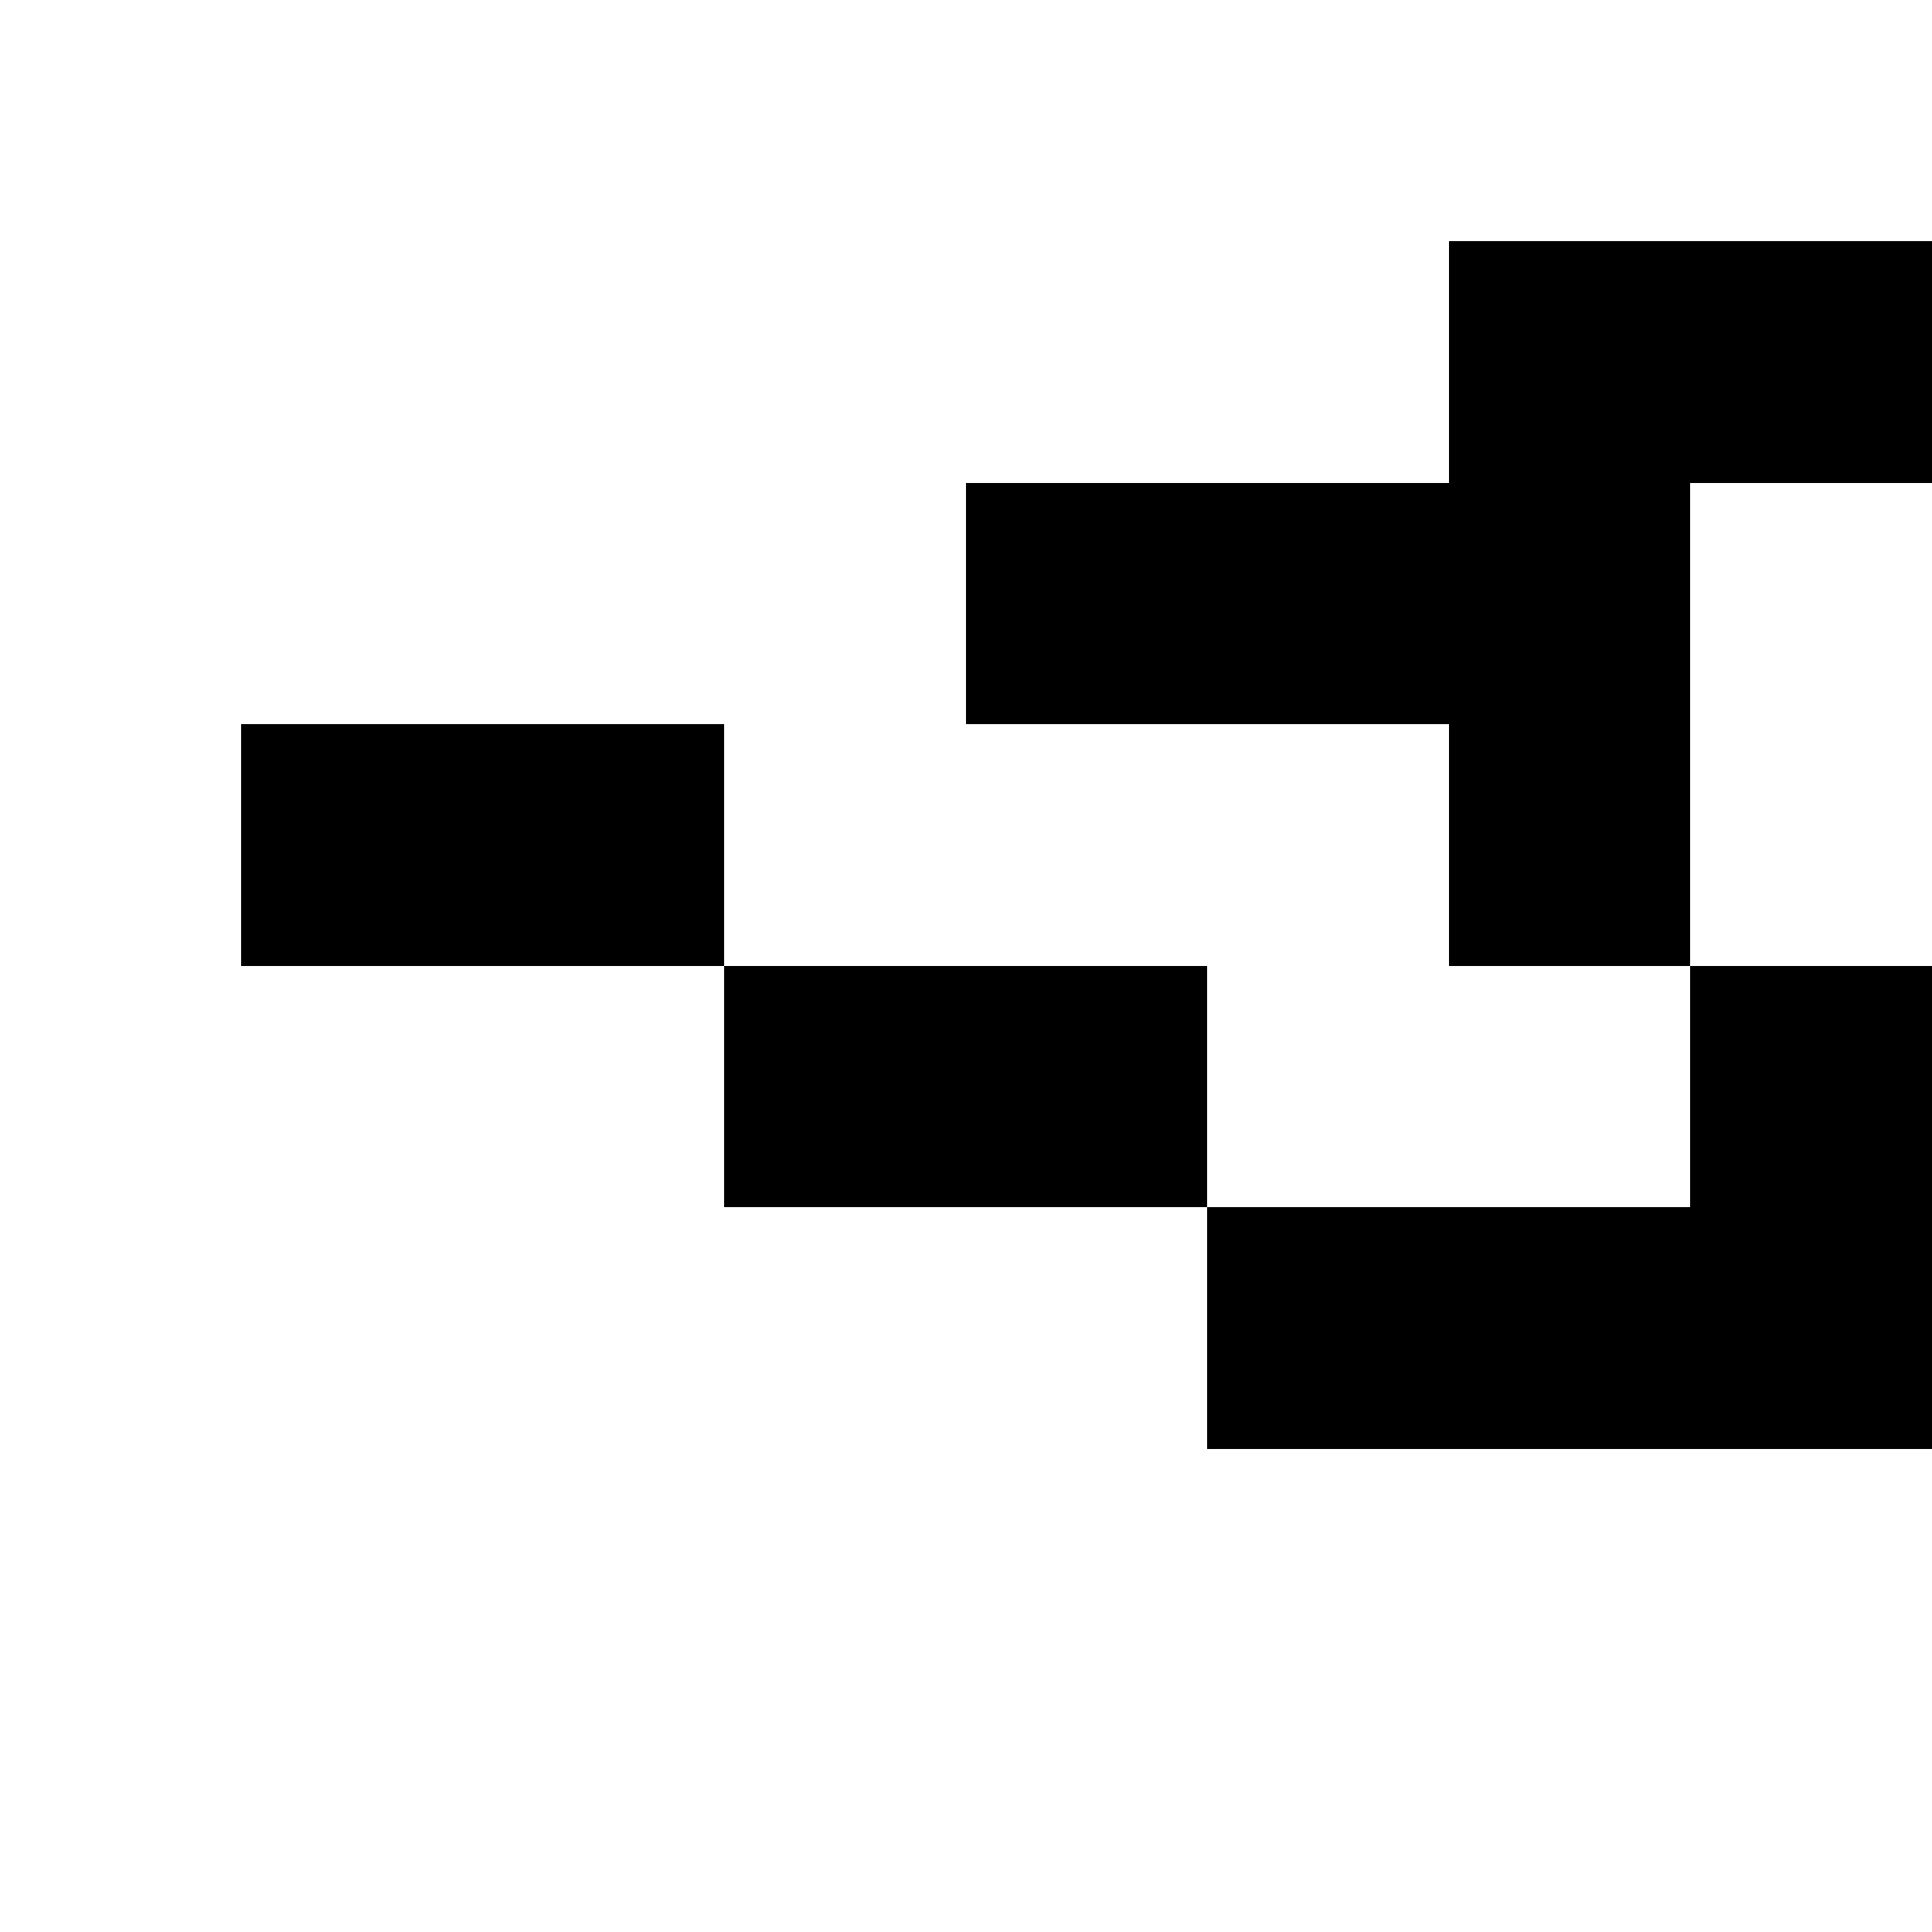
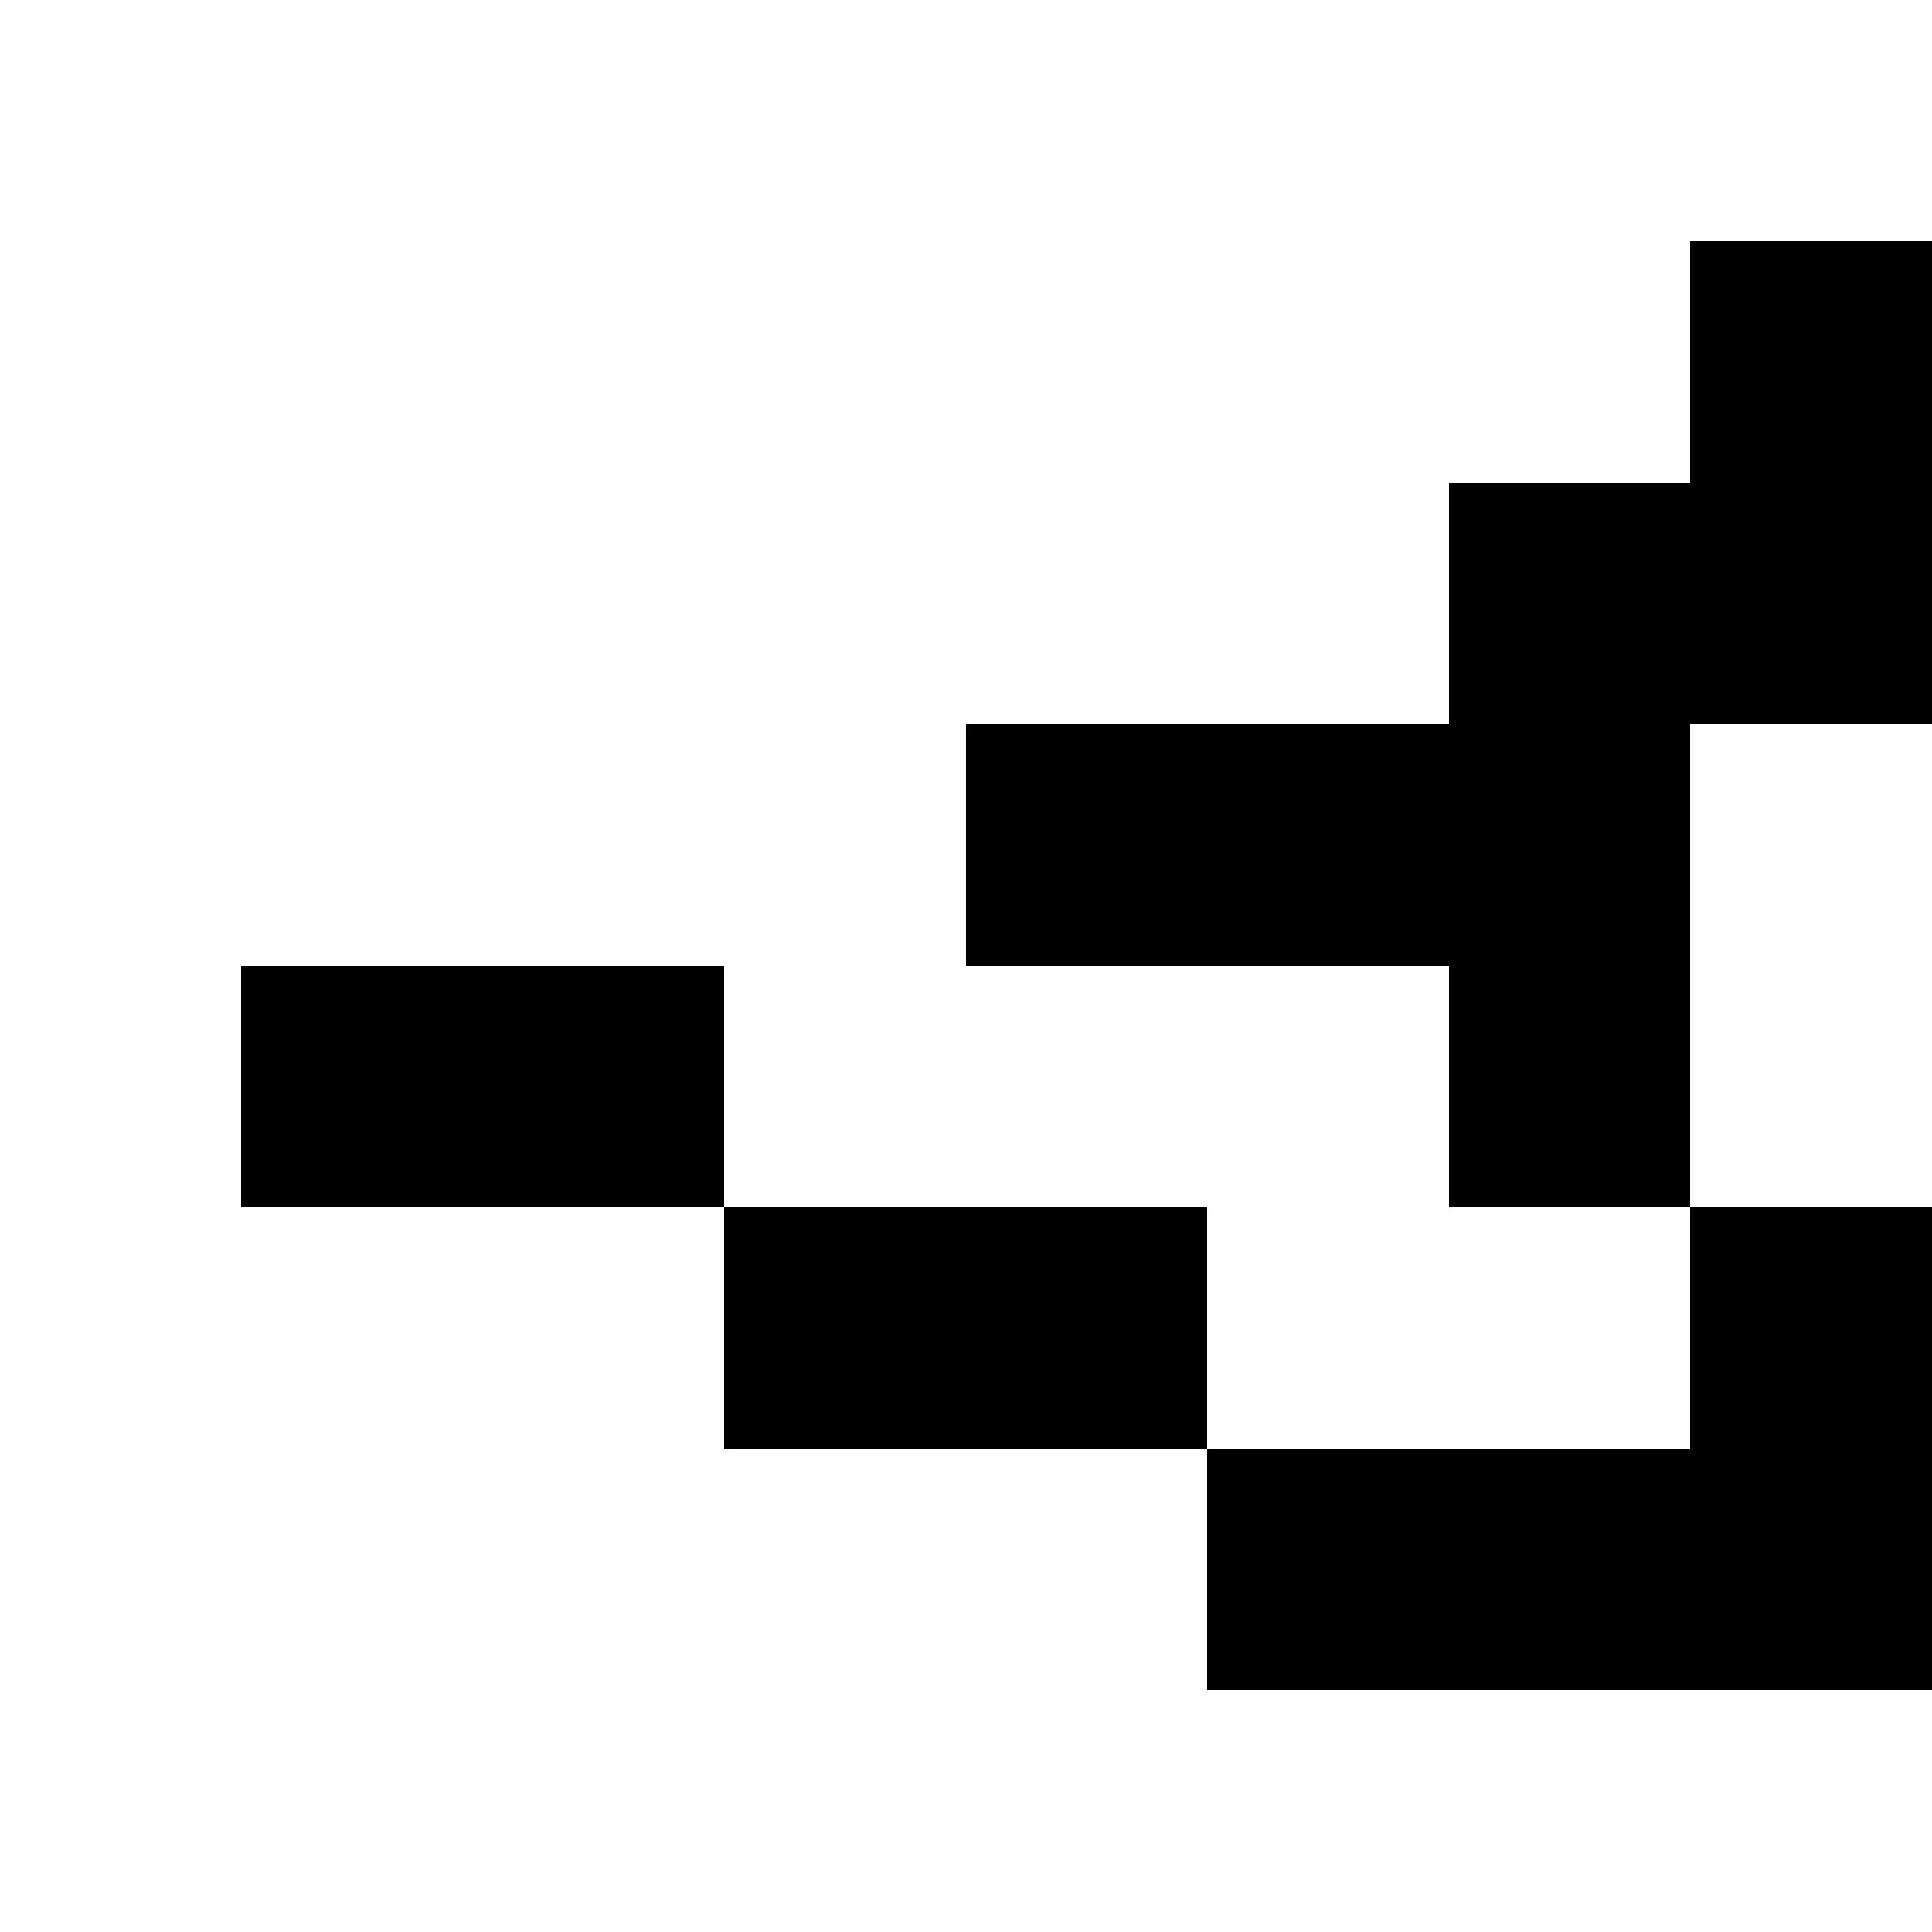
<svg xmlns="http://www.w3.org/2000/svg" baseProfile="full" height="32px" version="1.1" width="32px">
  <defs />
-   <rect fill="rgb(255,255,255)" height="4px" shape-rendering="crispEdges" width="4px" x="4px" y="8px" />
-   <rect fill="rgb(0,0,0)" height="4px" shape-rendering="crispEdges" width="4px" x="4px" y="12px" />
-   <rect fill="rgb(255,255,255)" height="4px" shape-rendering="crispEdges" width="4px" x="8px" y="8px" />
-   <rect fill="rgb(0,0,0)" height="4px" shape-rendering="crispEdges" width="4px" x="8px" y="12px" />
-   <rect fill="rgb(255,255,255)" height="4px" shape-rendering="crispEdges" width="4px" x="12px" y="4px" />
+   <rect fill="rgb(255,255,255)" height="4px" shape-rendering="crispEdges" width="4px" x="4px" y="12px" />
+   <rect fill="rgb(0,0,0)" height="4px" shape-rendering="crispEdges" width="4px" x="4px" y="16px" />
+   <rect fill="rgb(255,255,255)" height="4px" shape-rendering="crispEdges" width="4px" x="8px" y="12px" />
+   <rect fill="rgb(0,0,0)" height="4px" shape-rendering="crispEdges" width="4px" x="8px" y="16px" />
  <rect fill="rgb(255,255,255)" height="4px" shape-rendering="crispEdges" width="4px" x="12px" y="8px" />
  <rect fill="rgb(255,255,255)" height="4px" shape-rendering="crispEdges" width="4px" x="12px" y="12px" />
-   <rect fill="rgb(0,0,0)" height="4px" shape-rendering="crispEdges" width="4px" x="12px" y="16px" />
-   <rect fill="rgb(255,255,255)" height="4px" shape-rendering="crispEdges" width="4px" x="16px" y="4px" />
-   <rect fill="rgb(0,0,0)" height="4px" shape-rendering="crispEdges" width="4px" x="16px" y="8px" />
-   <rect fill="rgb(255,255,255)" height="4px" shape-rendering="crispEdges" width="4px" x="16px" y="12px" />
-   <rect fill="rgb(0,0,0)" height="4px" shape-rendering="crispEdges" width="4px" x="16px" y="16px" />
-   <rect fill="rgb(255,255,255)" height="4px" shape-rendering="crispEdges" width="4px" x="20px" y="0px" />
+   <rect fill="rgb(255,255,255)" height="4px" shape-rendering="crispEdges" width="4px" x="12px" y="16px" />
+   <rect fill="rgb(0,0,0)" height="4px" shape-rendering="crispEdges" width="4px" x="12px" y="20px" />
+   <rect fill="rgb(255,255,255)" height="4px" shape-rendering="crispEdges" width="4px" x="16px" y="8px" />
+   <rect fill="rgb(0,0,0)" height="4px" shape-rendering="crispEdges" width="4px" x="16px" y="12px" />
+   <rect fill="rgb(255,255,255)" height="4px" shape-rendering="crispEdges" width="4px" x="16px" y="16px" />
+   <rect fill="rgb(0,0,0)" height="4px" shape-rendering="crispEdges" width="4px" x="16px" y="20px" />
  <rect fill="rgb(255,255,255)" height="4px" shape-rendering="crispEdges" width="4px" x="20px" y="4px" />
-   <rect fill="rgb(0,0,0)" height="4px" shape-rendering="crispEdges" width="4px" x="20px" y="8px" />
-   <rect fill="rgb(255,255,255)" height="4px" shape-rendering="crispEdges" width="4px" x="20px" y="12px" />
+   <rect fill="rgb(255,255,255)" height="4px" shape-rendering="crispEdges" width="4px" x="20px" y="8px" />
+   <rect fill="rgb(0,0,0)" height="4px" shape-rendering="crispEdges" width="4px" x="20px" y="12px" />
  <rect fill="rgb(255,255,255)" height="4px" shape-rendering="crispEdges" width="4px" x="20px" y="16px" />
-   <rect fill="rgb(0,0,0)" height="4px" shape-rendering="crispEdges" width="4px" x="20px" y="20px" />
-   <rect fill="rgb(255,255,255)" height="4px" shape-rendering="crispEdges" width="4px" x="24px" y="0px" />
-   <rect fill="rgb(0,0,0)" height="4px" shape-rendering="crispEdges" width="4px" x="24px" y="4px" />
+   <rect fill="rgb(255,255,255)" height="4px" shape-rendering="crispEdges" width="4px" x="20px" y="20px" />
+   <rect fill="rgb(0,0,0)" height="4px" shape-rendering="crispEdges" width="4px" x="20px" y="24px" />
+   <rect fill="rgb(255,255,255)" height="4px" shape-rendering="crispEdges" width="4px" x="24px" y="4px" />
  <rect fill="rgb(0,0,0)" height="4px" shape-rendering="crispEdges" width="4px" x="24px" y="8px" />
  <rect fill="rgb(0,0,0)" height="4px" shape-rendering="crispEdges" width="4px" x="24px" y="12px" />
-   <rect fill="rgb(255,255,255)" height="4px" shape-rendering="crispEdges" width="4px" x="24px" y="16px" />
-   <rect fill="rgb(0,0,0)" height="4px" shape-rendering="crispEdges" width="4px" x="24px" y="20px" />
+   <rect fill="rgb(0,0,0)" height="4px" shape-rendering="crispEdges" width="4px" x="24px" y="16px" />
+   <rect fill="rgb(255,255,255)" height="4px" shape-rendering="crispEdges" width="4px" x="24px" y="20px" />
+   <rect fill="rgb(0,0,0)" height="4px" shape-rendering="crispEdges" width="4px" x="24px" y="24px" />
  <rect fill="rgb(0,0,0)" height="4px" shape-rendering="crispEdges" width="4px" x="28px" y="4px" />
-   <rect fill="rgb(0,0,0)" height="4px" shape-rendering="crispEdges" width="4px" x="28px" y="16px" />
+   <rect fill="rgb(0,0,0)" height="4px" shape-rendering="crispEdges" width="4px" x="28px" y="8px" />
  <rect fill="rgb(0,0,0)" height="4px" shape-rendering="crispEdges" width="4px" x="28px" y="20px" />
+   <rect fill="rgb(0,0,0)" height="4px" shape-rendering="crispEdges" width="4px" x="28px" y="24px" />
</svg>
